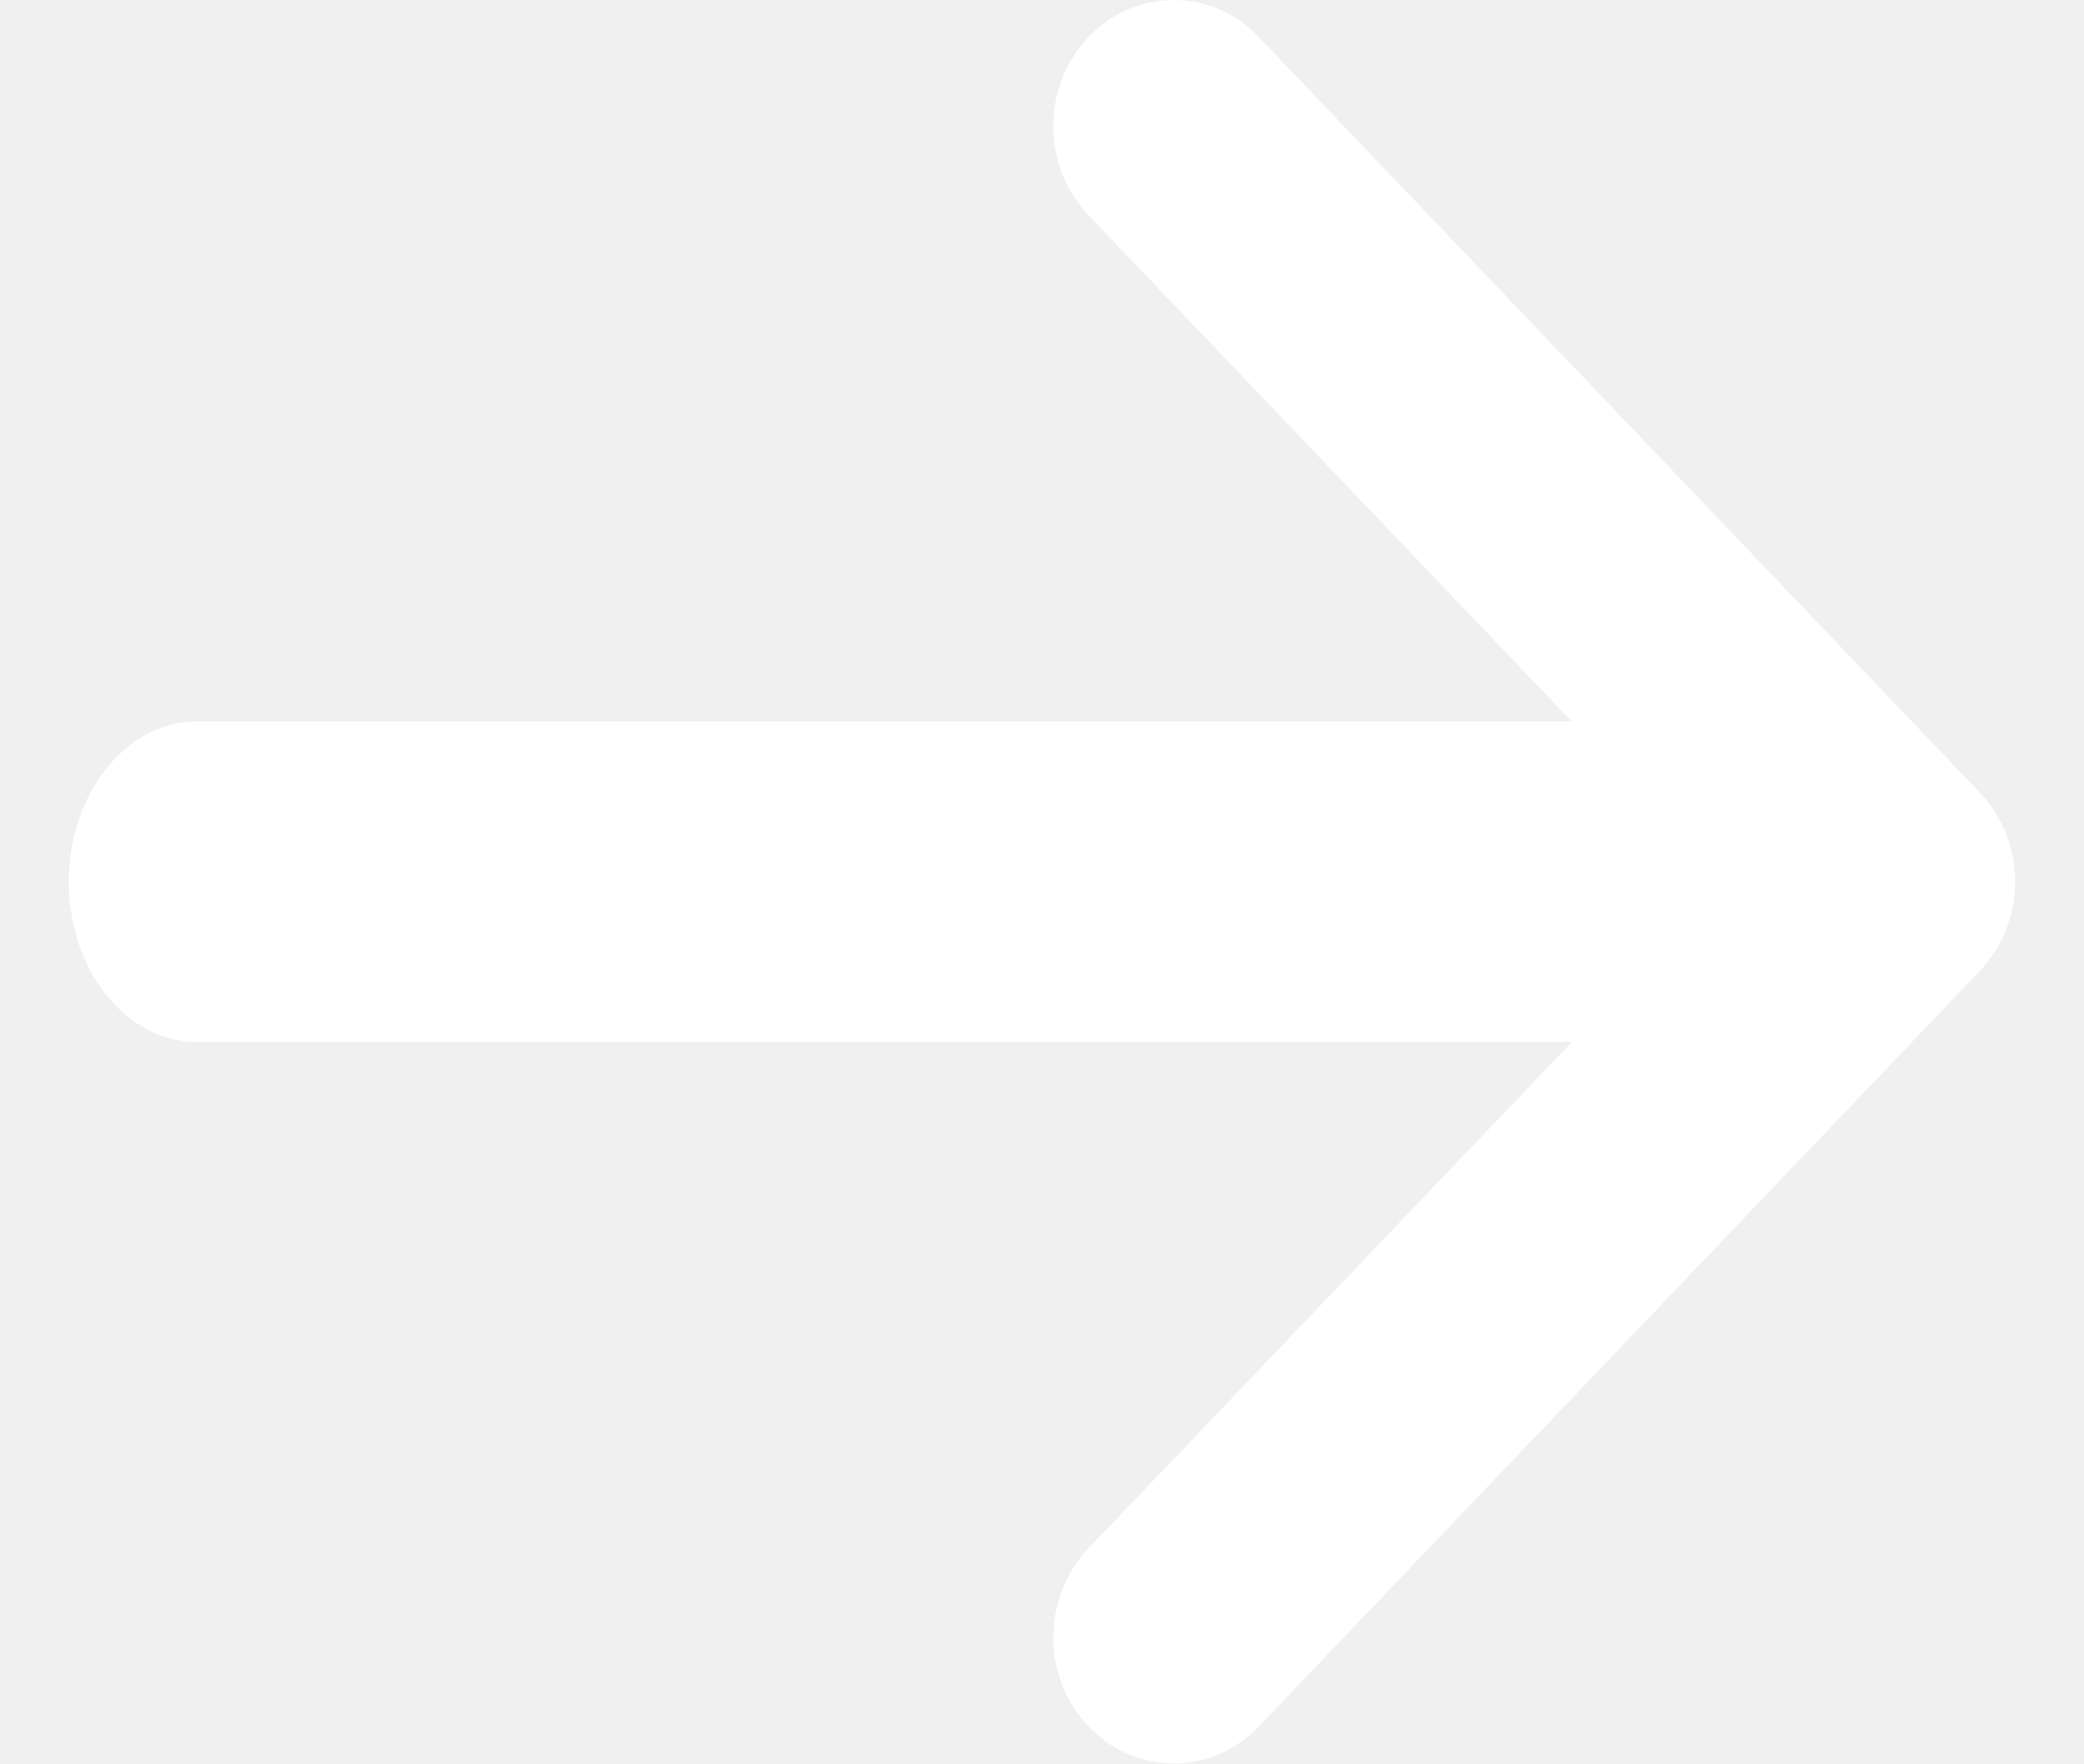
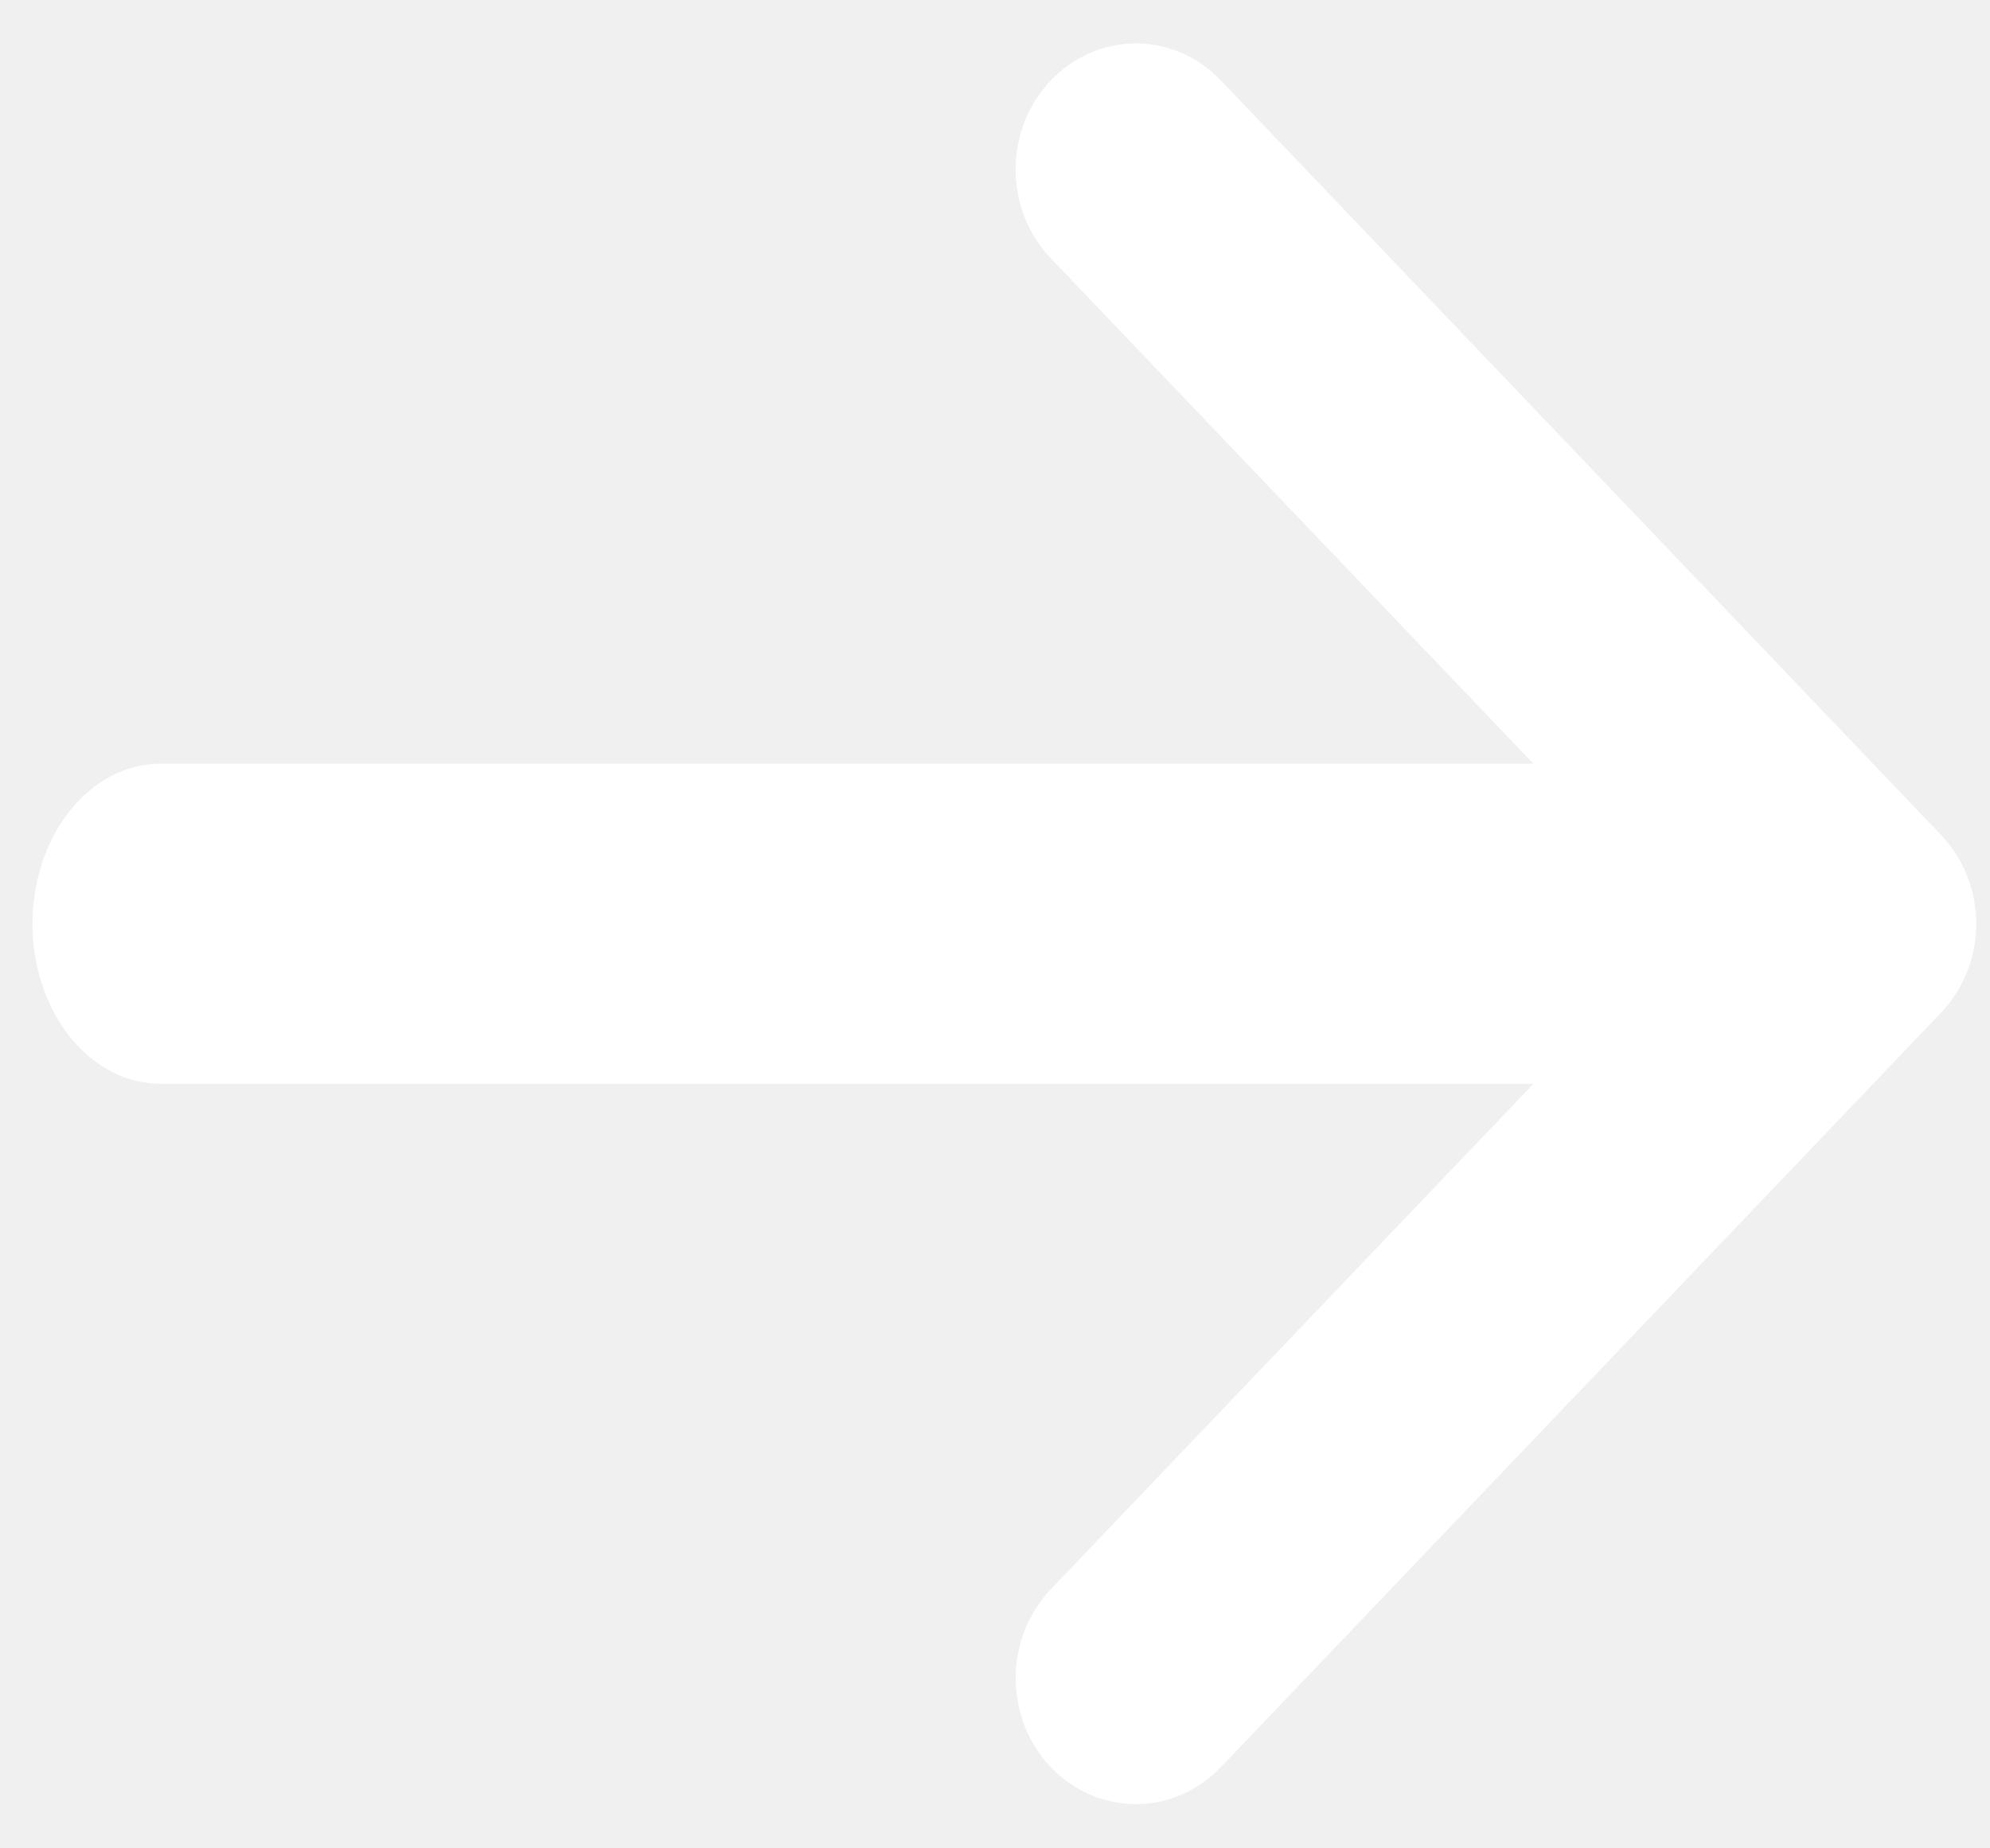
- <svg xmlns="http://www.w3.org/2000/svg" width="26" height="22" viewBox="0 0 26 22" fill="none">
-   <path fill-rule="evenodd" clip-rule="evenodd" d="M14.068 0.12C13.886 0.199 13.721 0.315 13.581 0.462C13.442 0.608 13.331 0.781 13.255 0.972C13.18 1.163 13.141 1.367 13.141 1.574C13.141 1.781 13.18 1.985 13.255 2.176C13.331 2.367 13.442 2.54 13.581 2.686L19.609 9H2.458C2.034 9 1.627 9.211 1.327 9.586C1.027 9.961 0.858 10.47 0.858 11C0.858 11.53 1.027 12.039 1.327 12.414C1.627 12.789 2.034 13 2.458 13H19.61L13.581 19.315C13.3 19.61 13.142 20.01 13.142 20.427C13.142 20.844 13.3 21.244 13.581 21.539C13.863 21.834 14.245 22 14.643 22C15.041 22 15.423 21.834 15.704 21.539L24.7 12.113C24.84 11.967 24.951 11.793 25.026 11.603C25.102 11.412 25.141 11.207 25.141 11C25.141 10.794 25.102 10.589 25.026 10.398C24.951 10.207 24.84 10.034 24.7 9.888L15.704 0.462C15.565 0.315 15.4 0.199 15.217 0.12C15.035 0.041 14.84 0 14.643 0C14.446 0 14.25 0.041 14.068 0.12Z" fill="white" />
+ <svg xmlns="http://www.w3.org/2000/svg" width="28" height="26" viewBox="0 0 28 26" fill="none">
+   <path fill-rule="evenodd" clip-rule="evenodd" d="M15.335 0.746C15.13 0.835 14.943 0.966 14.786 1.131C14.629 1.295 14.504 1.49 14.419 1.705C14.334 1.92 14.29 2.151 14.29 2.383C14.29 2.616 14.334 2.847 14.419 3.062C14.504 3.277 14.629 3.472 14.786 3.636L21.575 10.747H2.259C1.781 10.747 1.323 10.985 0.985 11.407C0.647 11.83 0.457 12.402 0.457 13C0.457 13.597 0.647 14.17 0.985 14.593C1.323 15.015 1.781 15.252 2.259 15.252H21.576L14.786 22.364C14.469 22.697 14.291 23.147 14.291 23.617C14.291 24.087 14.469 24.538 14.786 24.87C15.103 25.202 15.534 25.389 15.982 25.389C16.43 25.389 16.86 25.202 17.177 24.87L27.309 14.253C27.467 14.089 27.591 13.893 27.677 13.679C27.762 13.464 27.806 13.233 27.806 13C27.806 12.768 27.762 12.537 27.677 12.322C27.591 12.107 27.467 11.912 27.309 11.748L17.177 1.131C17.021 0.966 16.834 0.835 16.629 0.746C16.424 0.657 16.204 0.611 15.982 0.611C15.76 0.611 15.54 0.657 15.335 0.746Z" fill="white" />
</svg>
